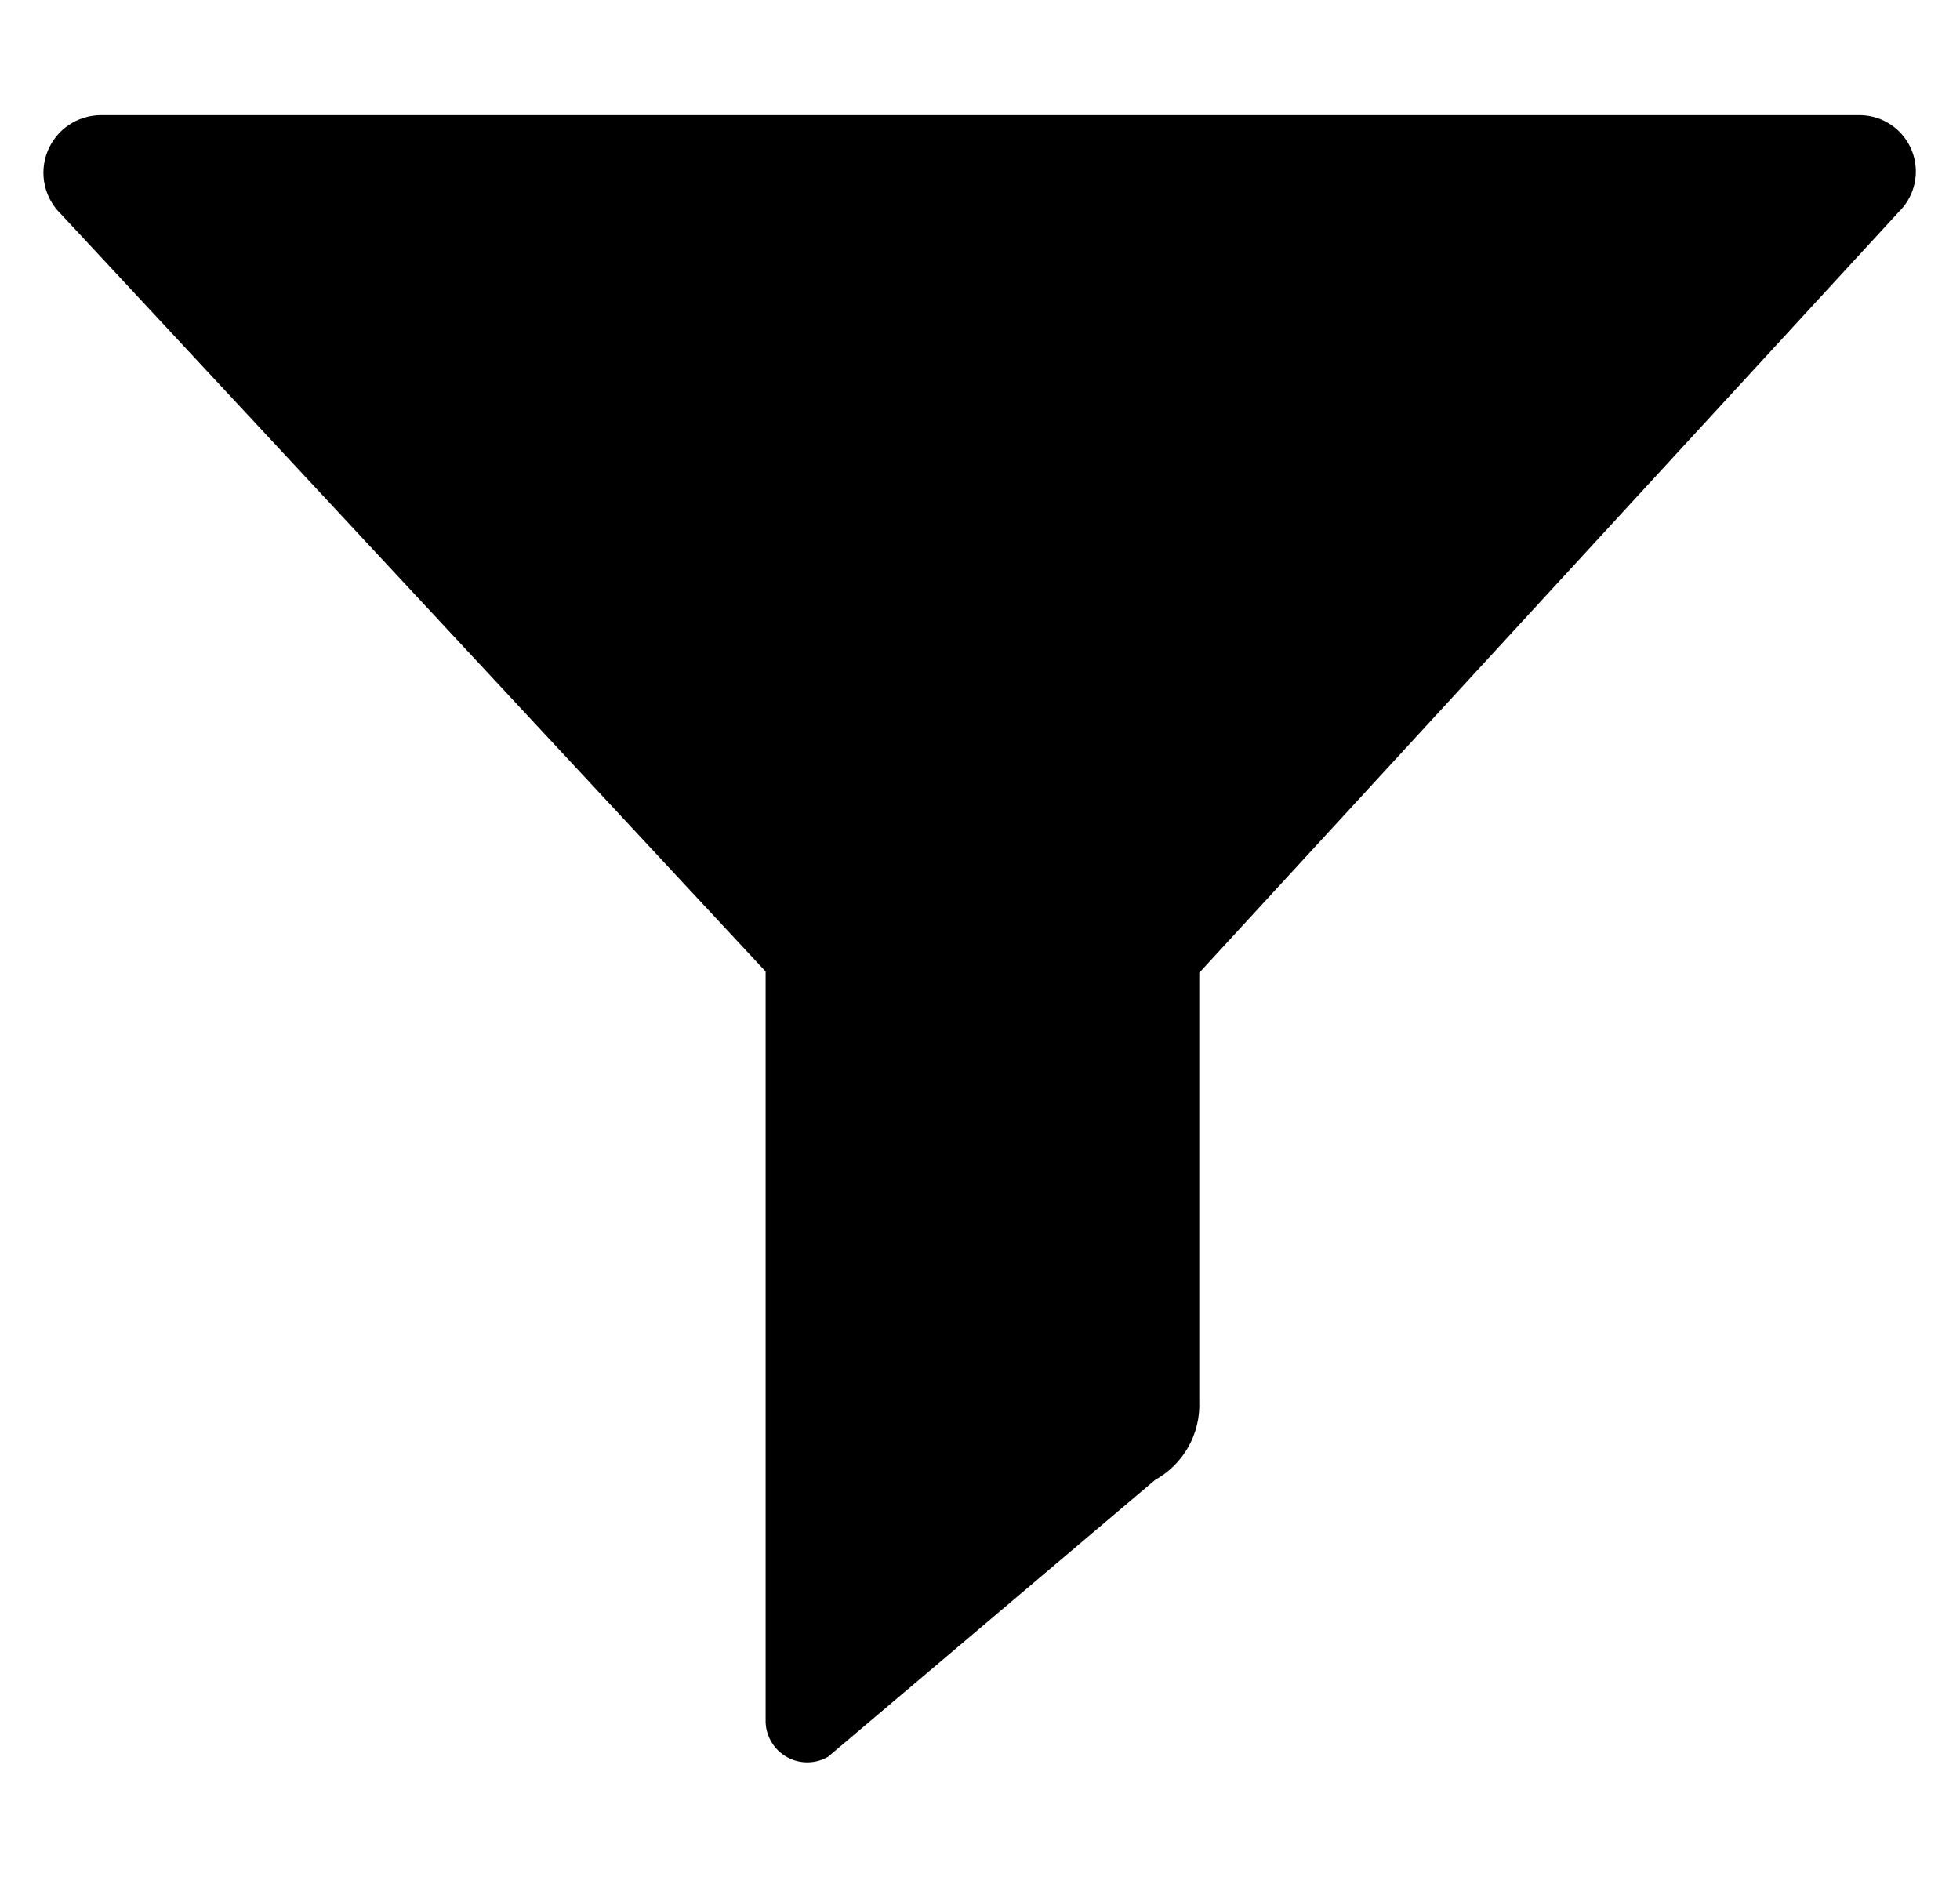
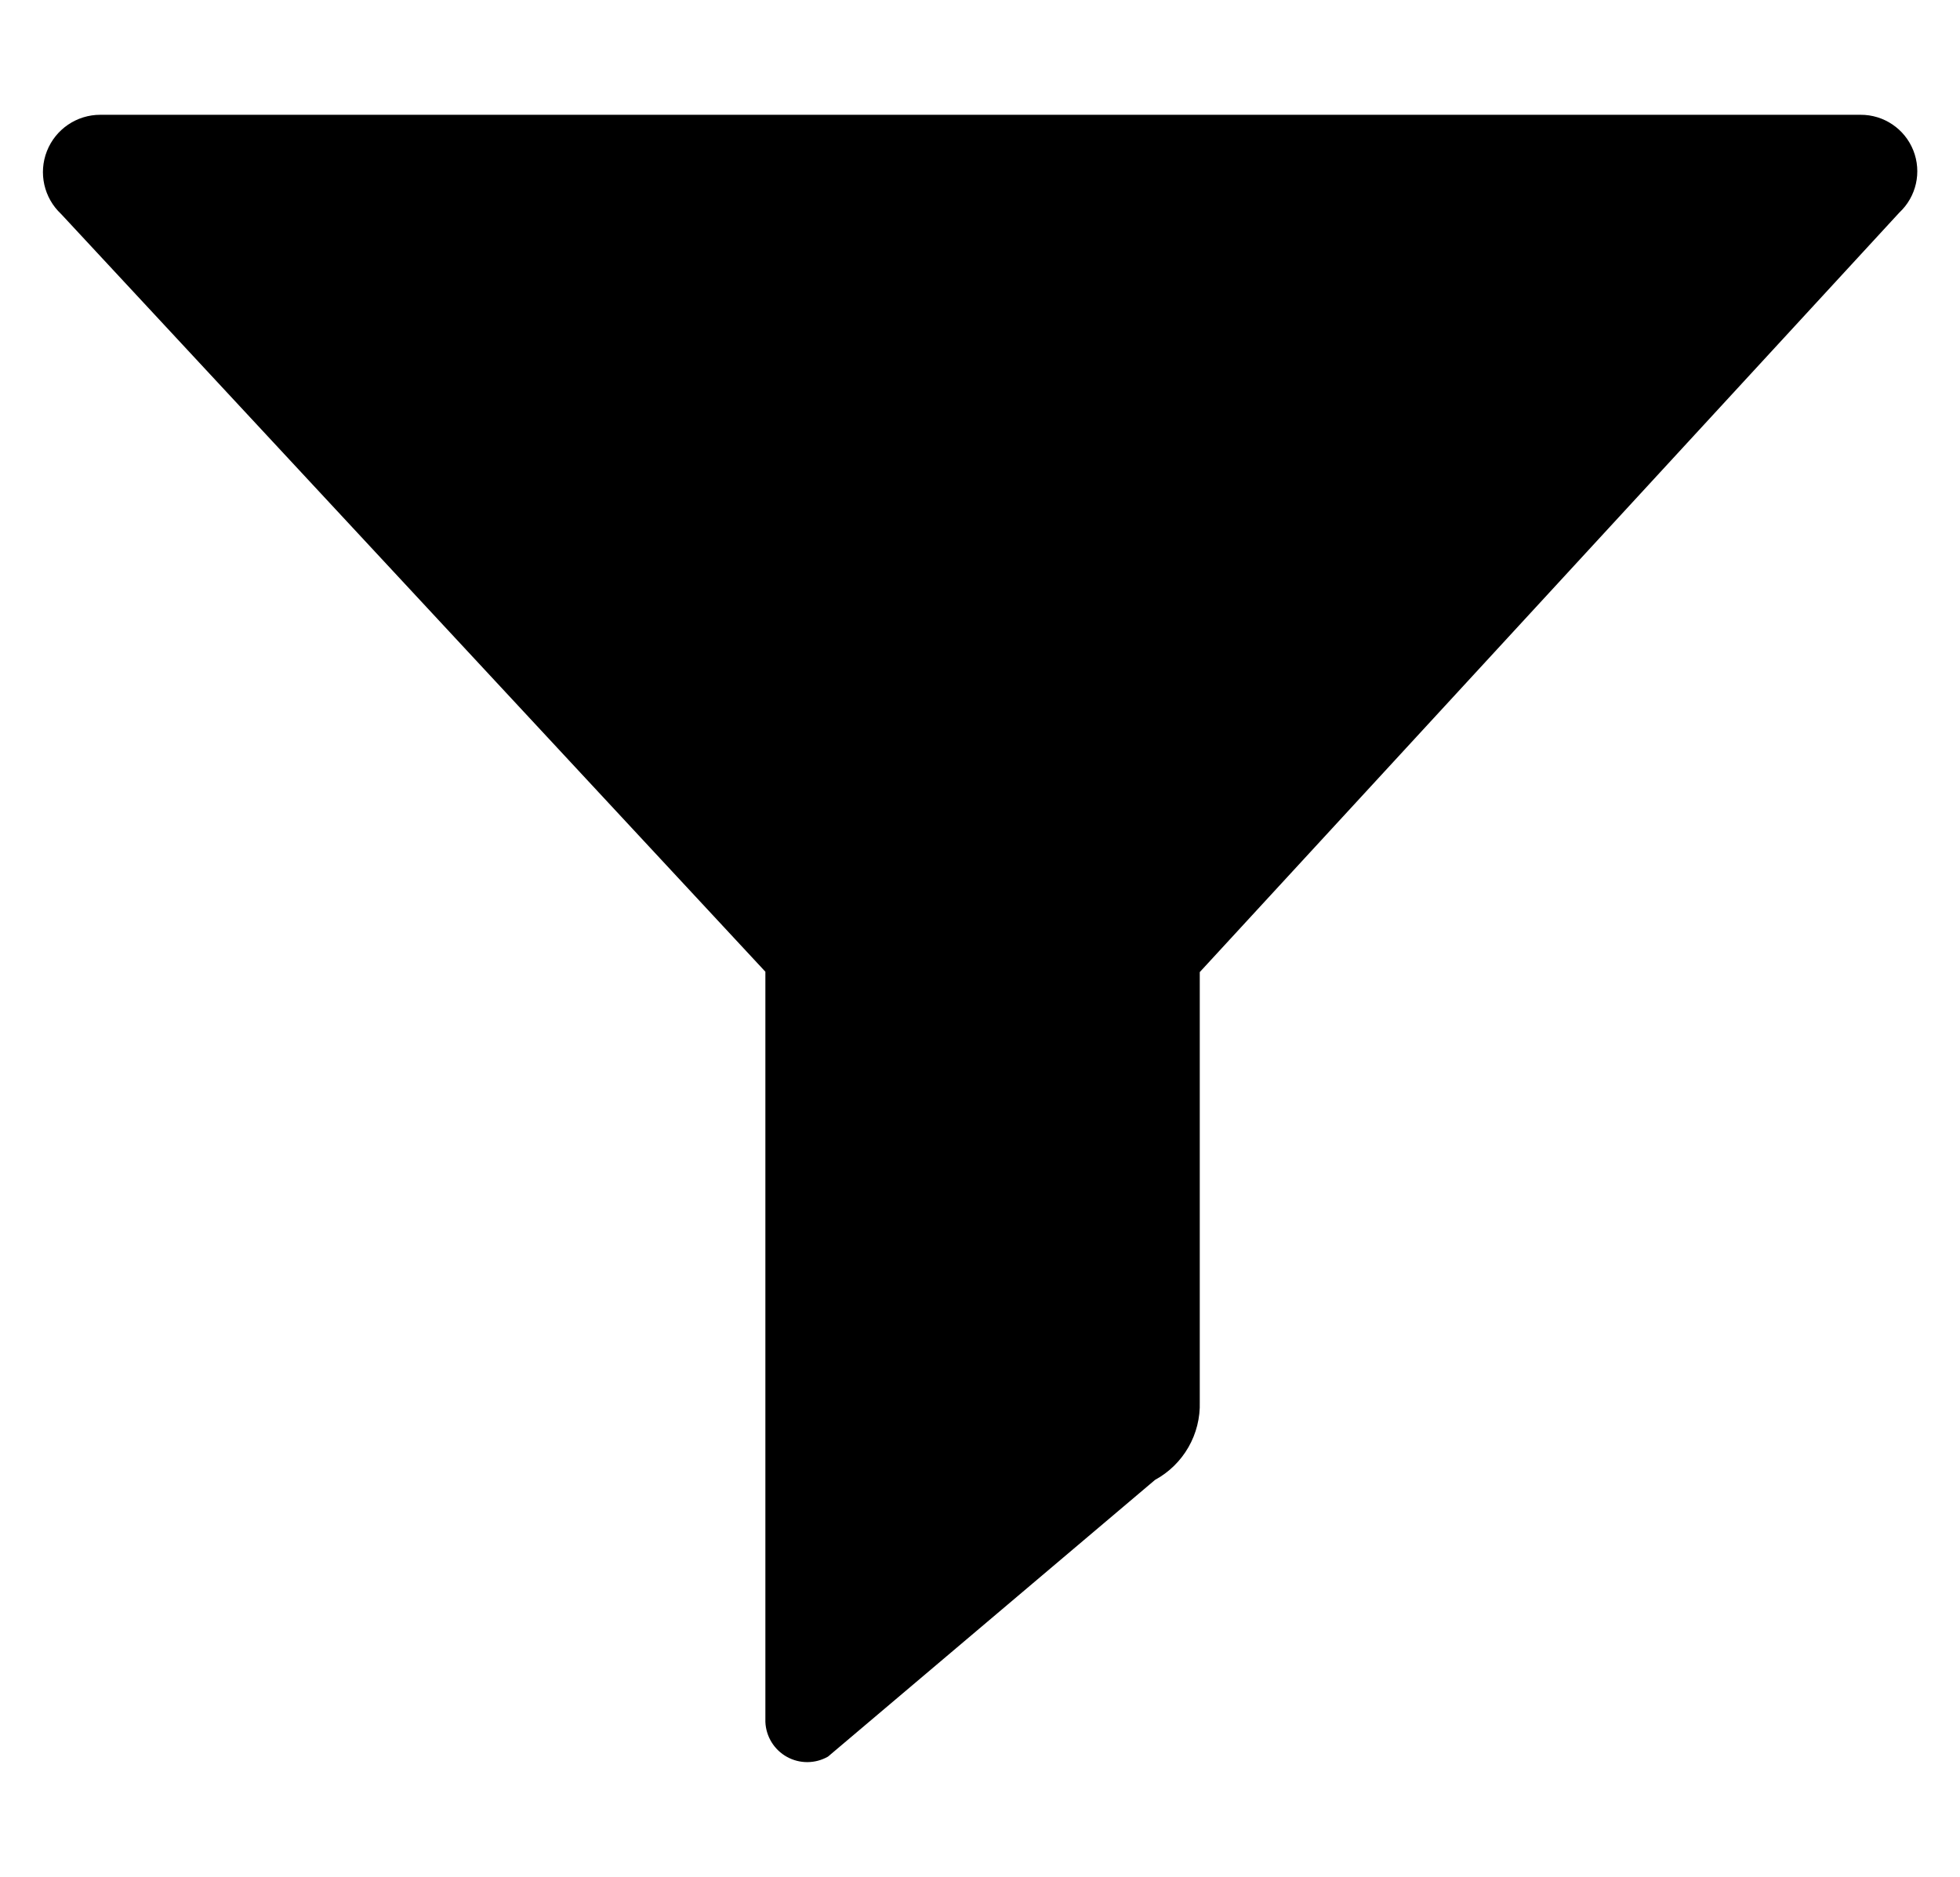
- <svg xmlns="http://www.w3.org/2000/svg" id="Layer_1" data-name="Layer 1" viewBox="0 0 16 15.32">
-   <path d="M15.19.94H.82a.47.47,0,0,0-.32.81L6.25,7.93v6.13a.34.34,0,0,0,.51.28l2.67-2.26a.7.7,0,0,0,.36-.64V7.94L15.5,1.73A.46.46,0,0,0,15.19.94Z" />
+ <svg xmlns="http://www.w3.org/2000/svg" id="Layer_1" data-name="Layer 1" viewBox="0 0 16 15.319">
+   <path d="M15.188.937H.819a.468.468,0,0,0-.32.81L6.248,7.932v6.124a.342.342,0,0,0,.511.283l2.67-2.259a.7.7,0,0,0,.365-.638V7.935l5.711-6.2A.461.461,0,0,0,15.188.937Z" />
</svg>
